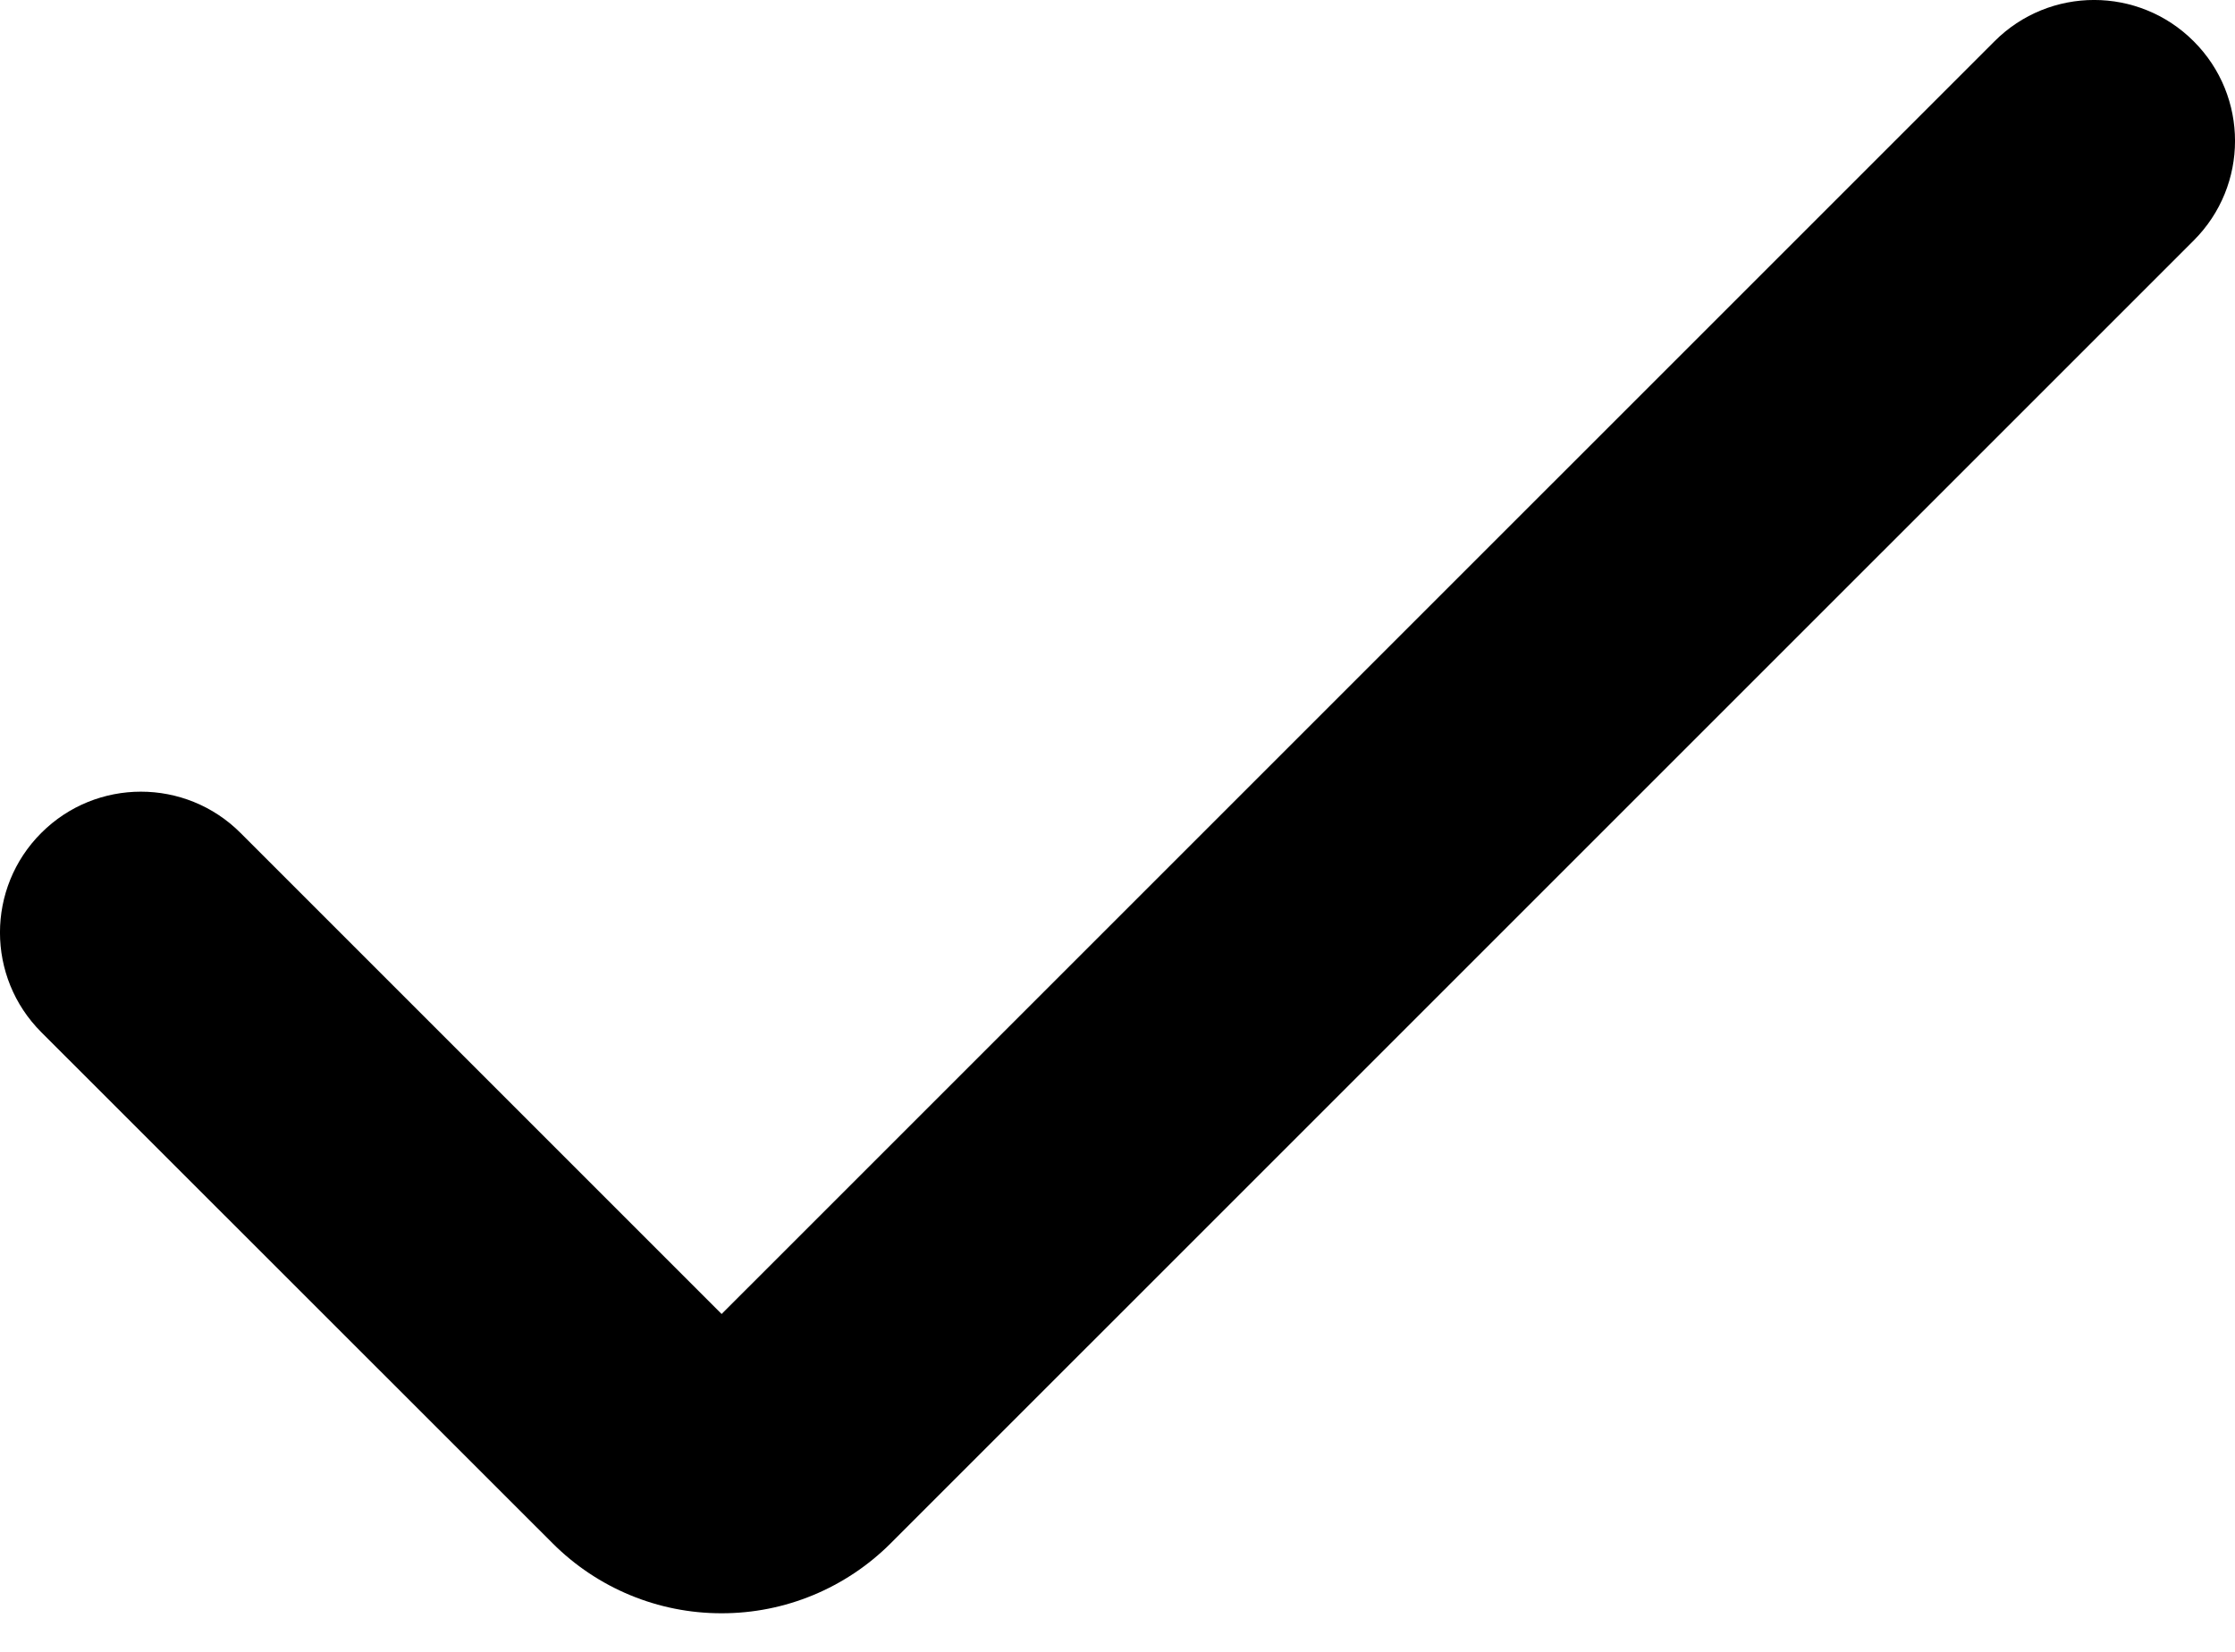
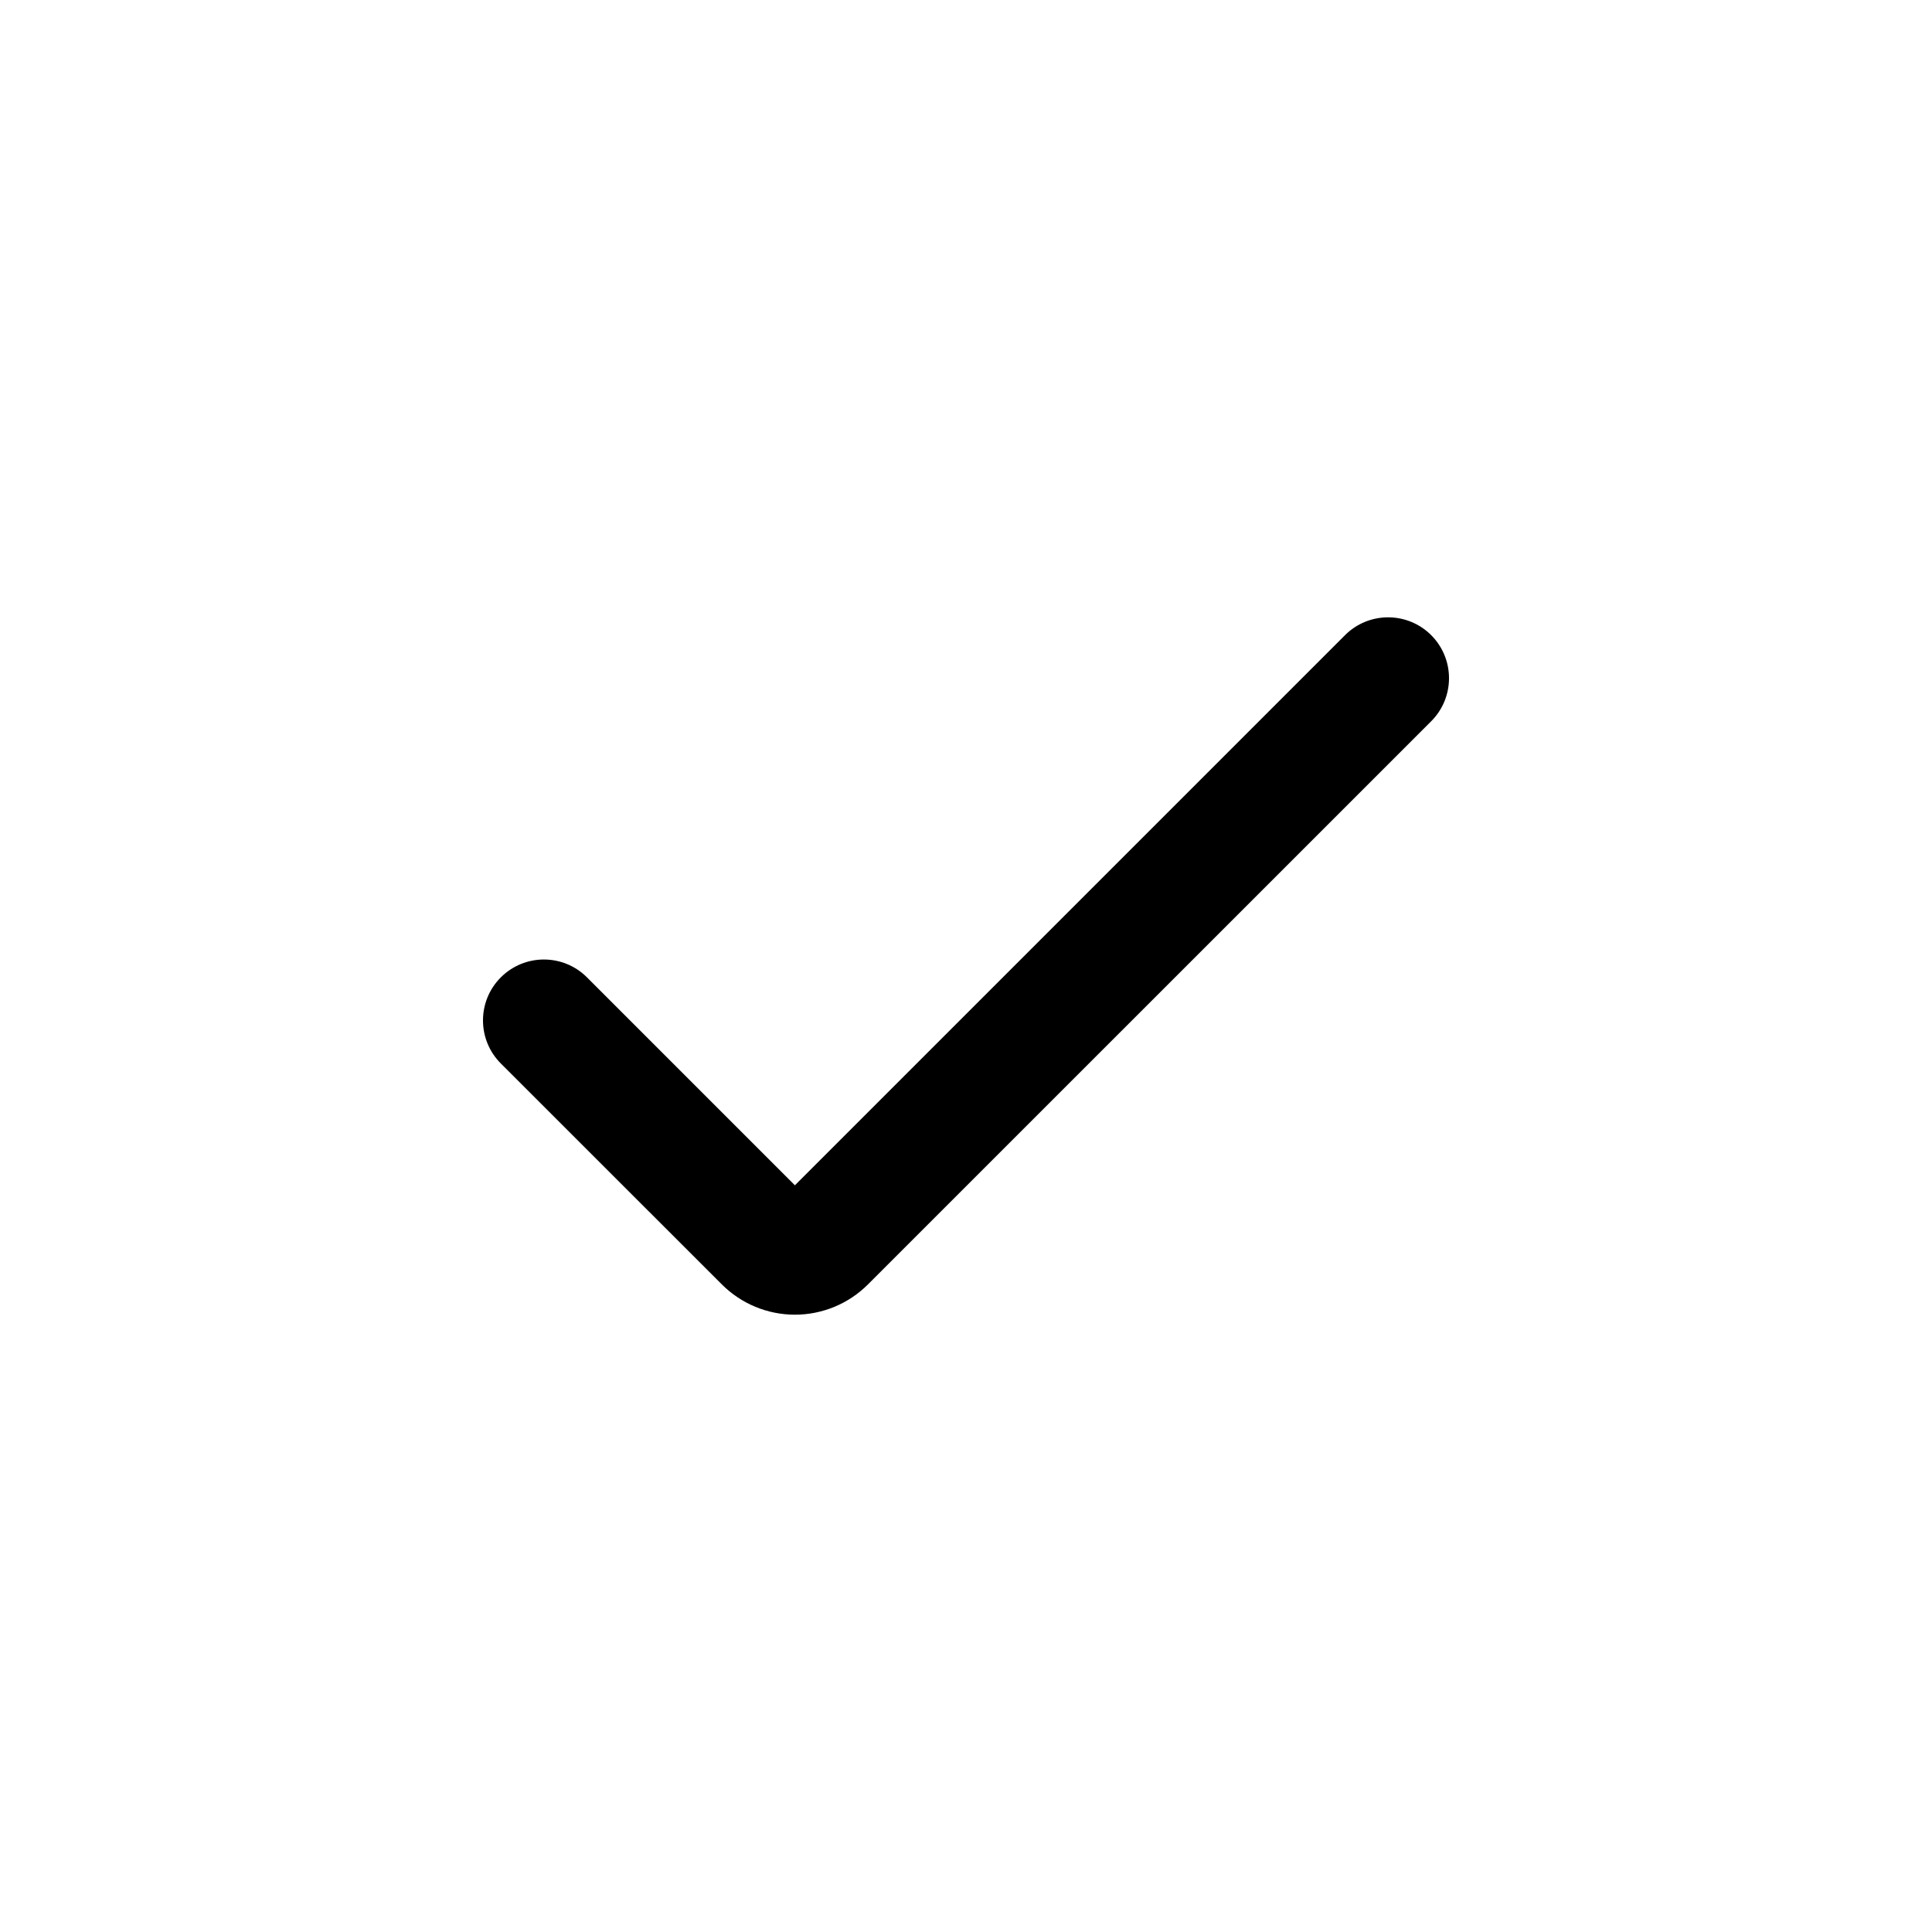
- <svg xmlns="http://www.w3.org/2000/svg" width="23" height="17" viewBox="0 0 23 17" fill="none">
-   <path d="M7.426 16.603C6.773 16.604 6.147 16.344 5.686 15.882L0.425 10.623C-0.142 10.056 -0.142 9.138 0.425 8.572C0.991 8.006 1.909 8.006 2.475 8.572L7.426 13.523L20.525 0.425C21.091 -0.142 22.009 -0.142 22.575 0.425C23.142 0.991 23.142 1.909 22.575 2.475L9.167 15.882C8.705 16.344 8.079 16.604 7.426 16.603Z" fill="black" />
+ <svg xmlns="http://www.w3.org/2000/svg" width="48" height="48" viewBox="0 0 48 48" fill="none">
+   <path d="M19.749 32.663C19.068 32.663 18.415 32.392 17.933 31.91L12.443 26.422C11.852 25.831 11.852 24.873 12.443 24.282C13.034 23.691 13.992 23.691 14.583 24.282L19.749 29.448L33.417 15.78C34.008 15.19 34.966 15.19 35.557 15.78C36.148 16.371 36.148 17.329 35.557 17.92L21.565 31.91C21.084 32.392 20.43 32.663 19.749 32.663Z" fill="black" />
</svg>
